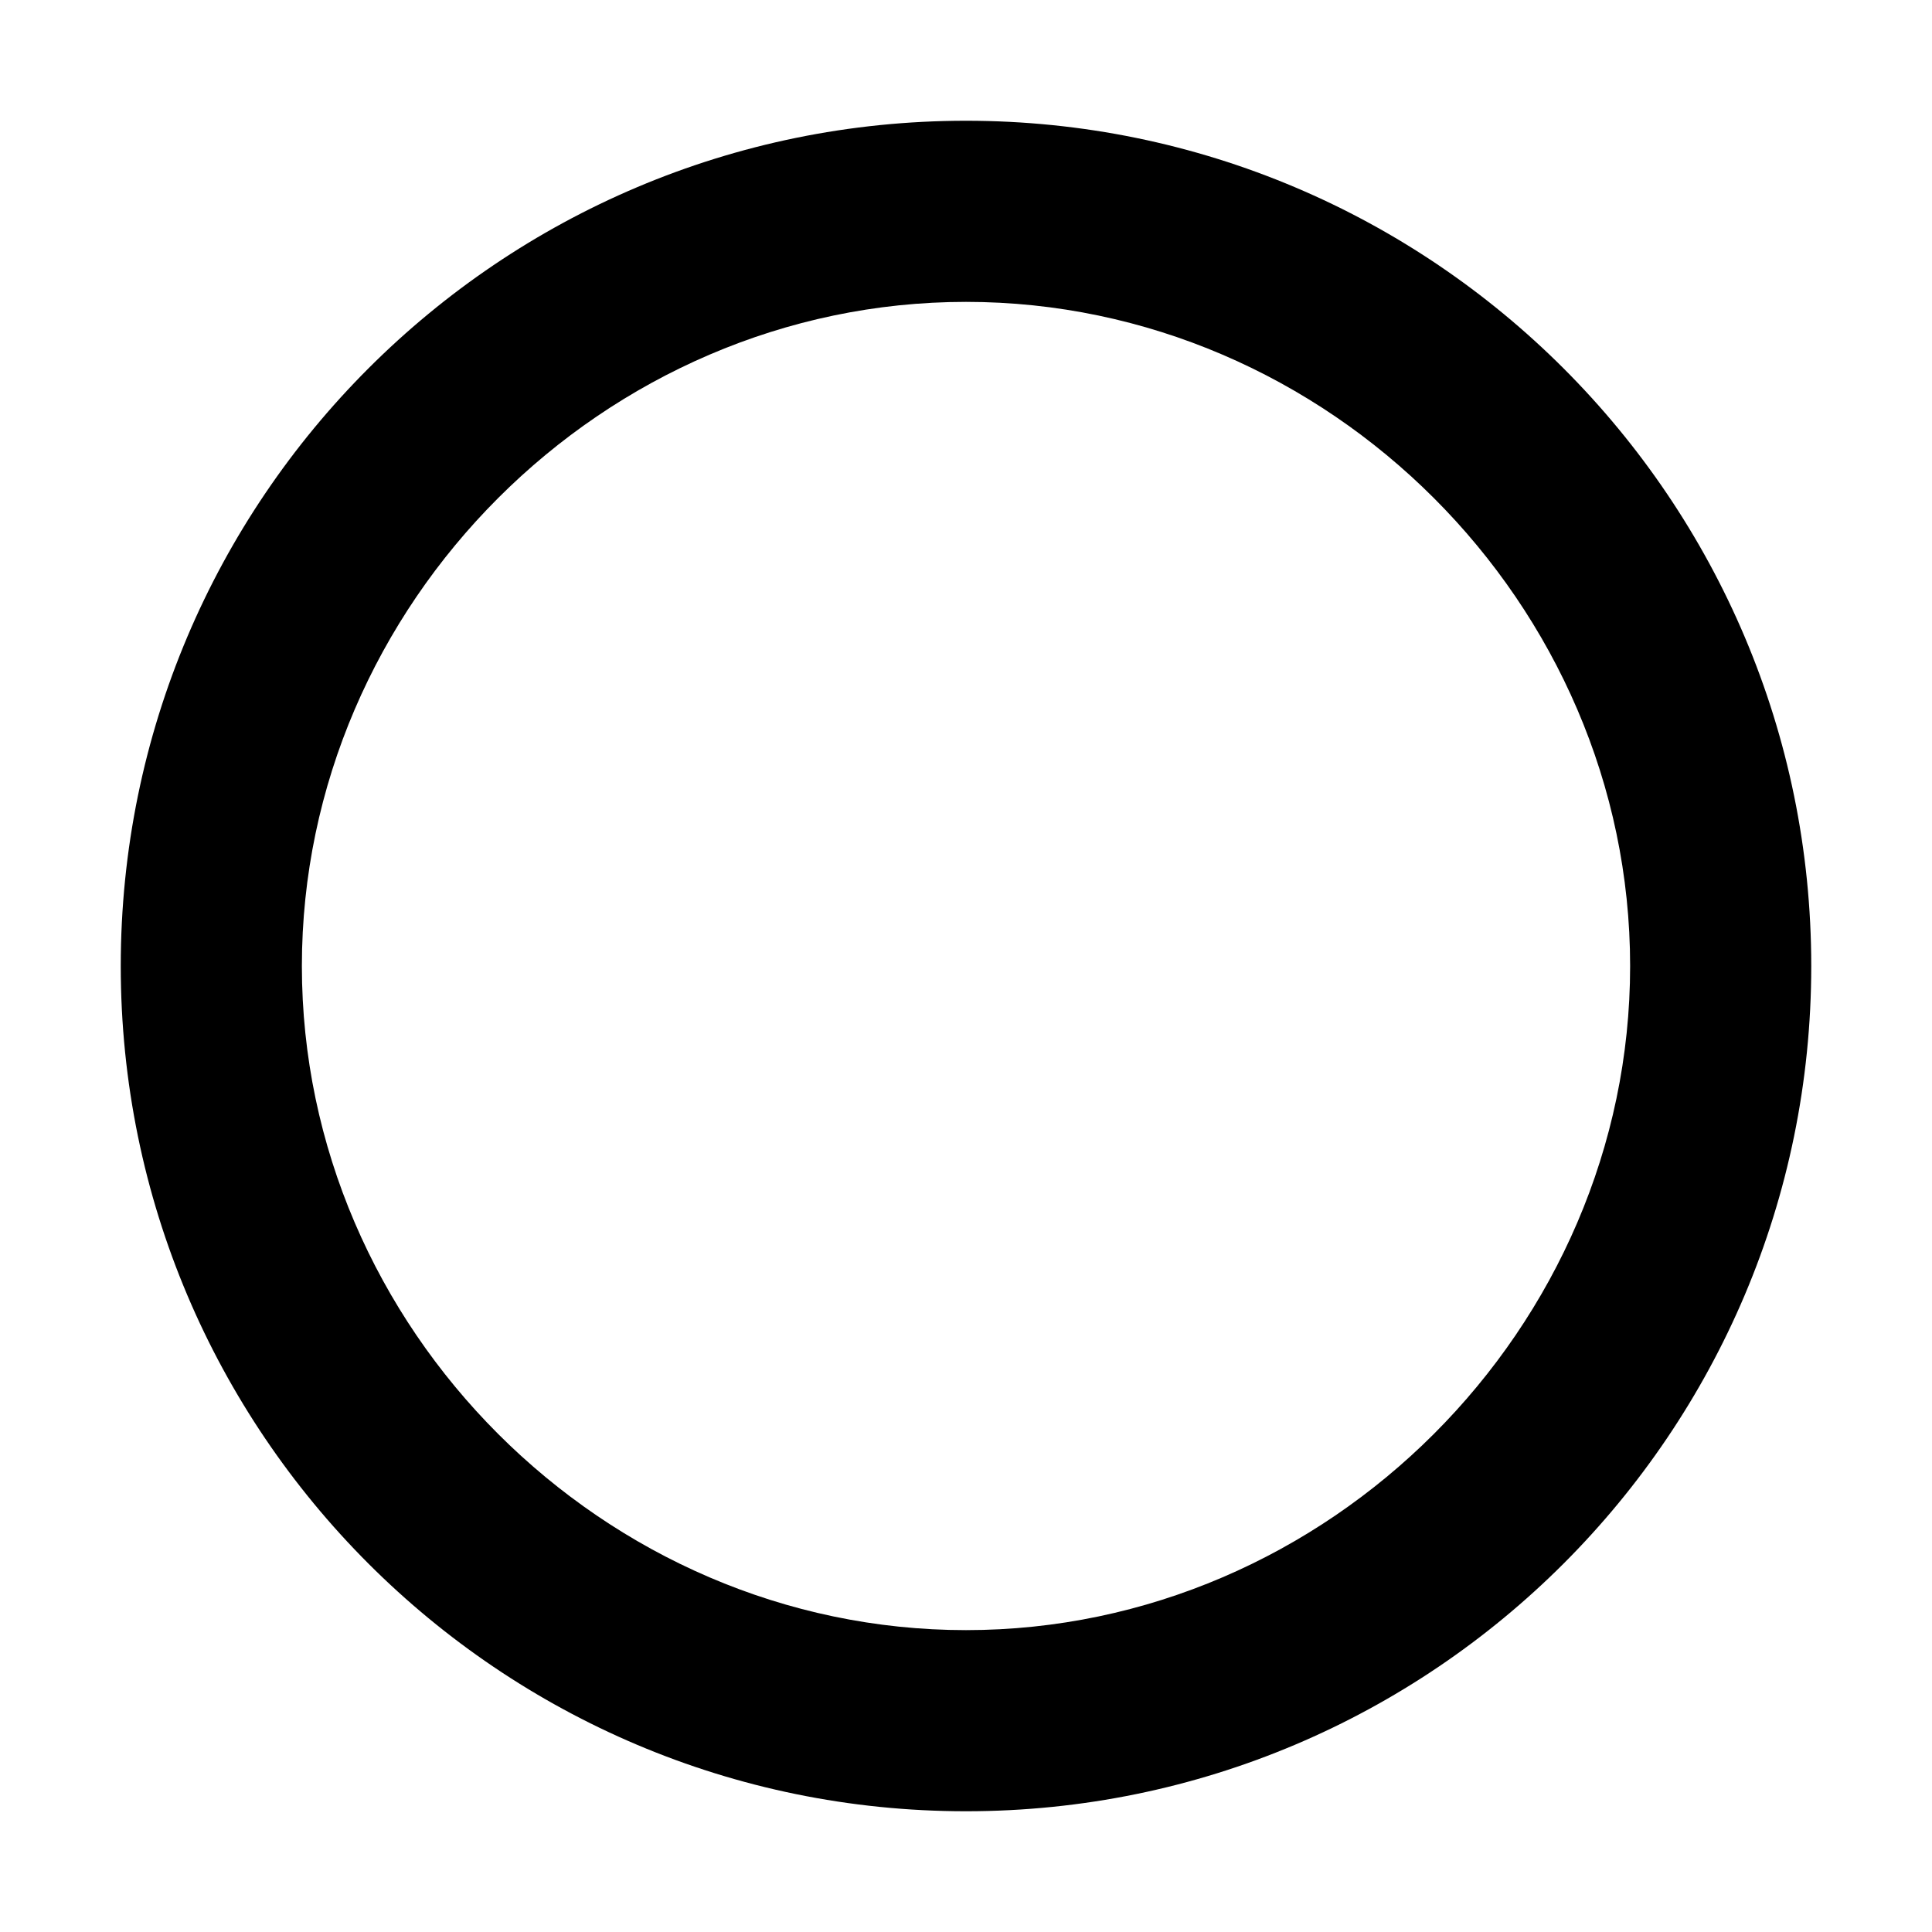
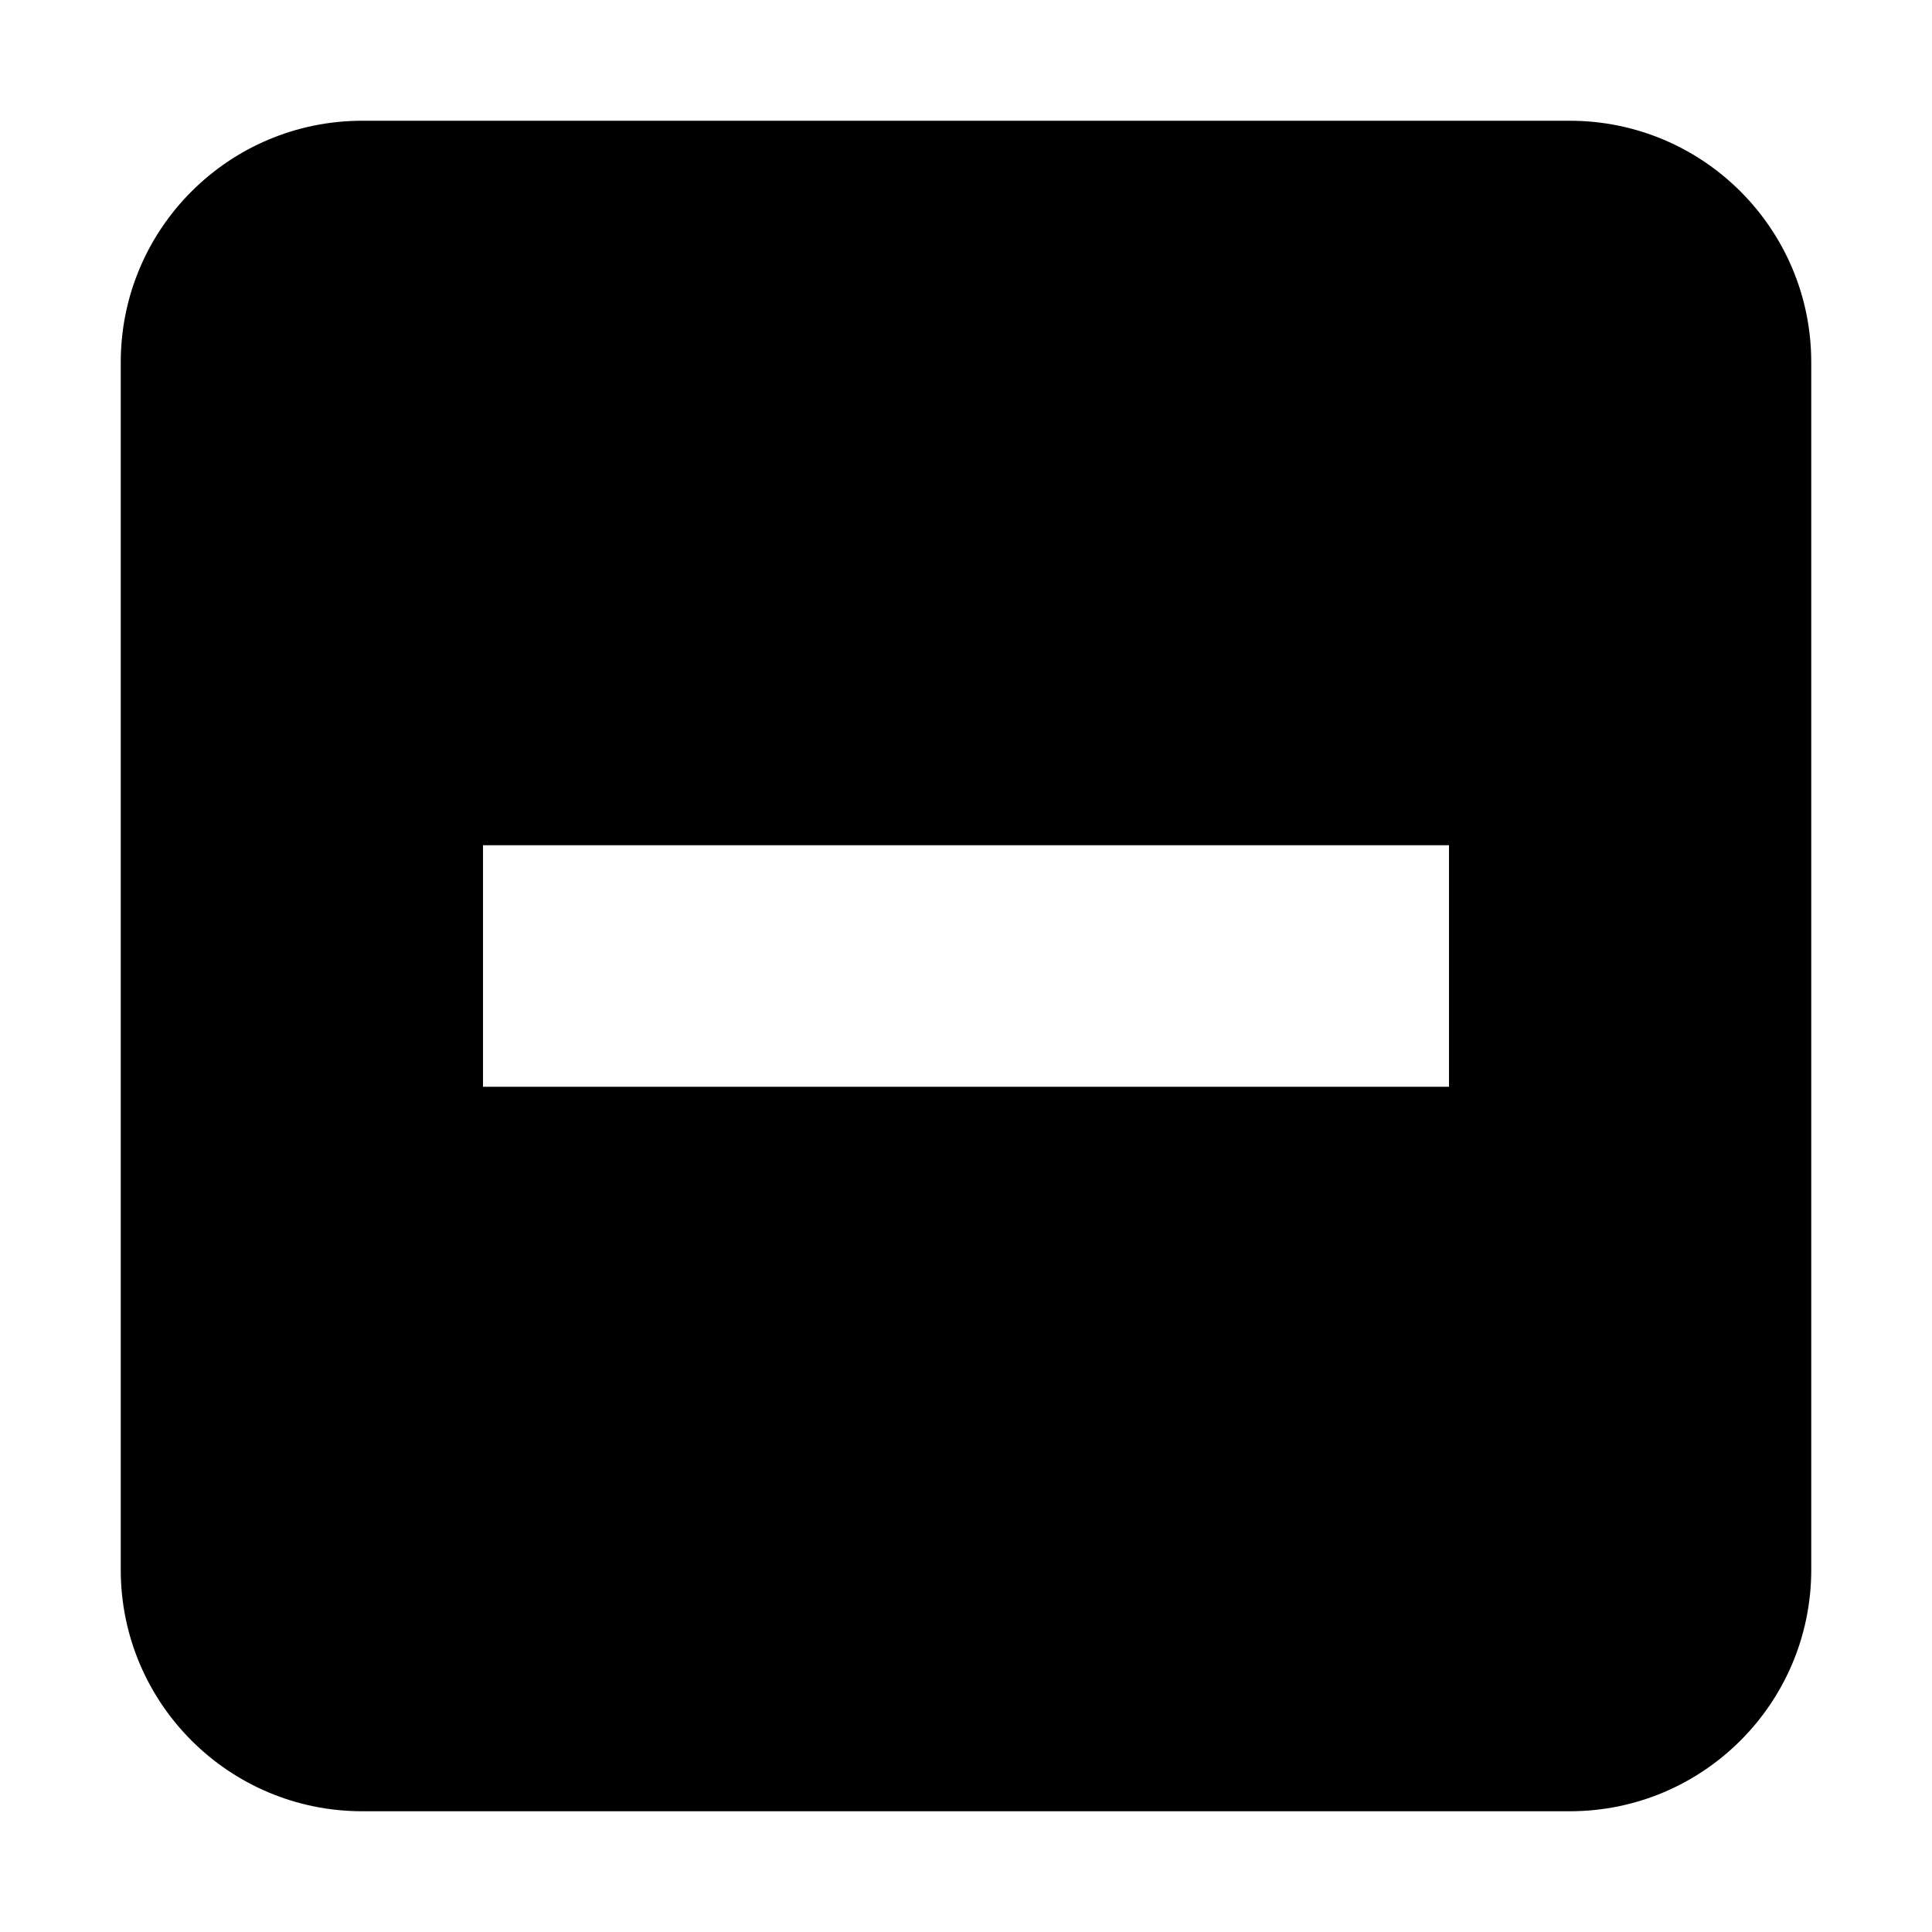
- <svg xmlns="http://www.w3.org/2000/svg" width="32" height="32" version="1.1" id="svg3061">
-   <defs id="defs3065" />
-   <path d="M 16,2 C 8.272,2 2,8.272 2,16 2,23.728 8.272,30 16,30 23.728,30 30,23.728 30,16 30,8.272 23.728,2 16,2 Z m 0,3 c 6,0 11,5 11,11 0,6 -5,11 -11,11 C 10,27 5,22 5,16 5,10 10,5 16,5 Z" style="stroke-width:0;stroke-dasharray:none" id="path3606" />
+ <svg xmlns="http://www.w3.org/2000/svg" width="32" height="32" version="1.1">
+   <path fill-rule="evenodd" d="M6 2H26A4 4 0 0 1 30 6V26A4 4 0 0 1 26 30H6A4 4 0 0 1 2 26V6A4 4 0 0 1 6 2Z M8 14H24V18H8Z" />
</svg>
